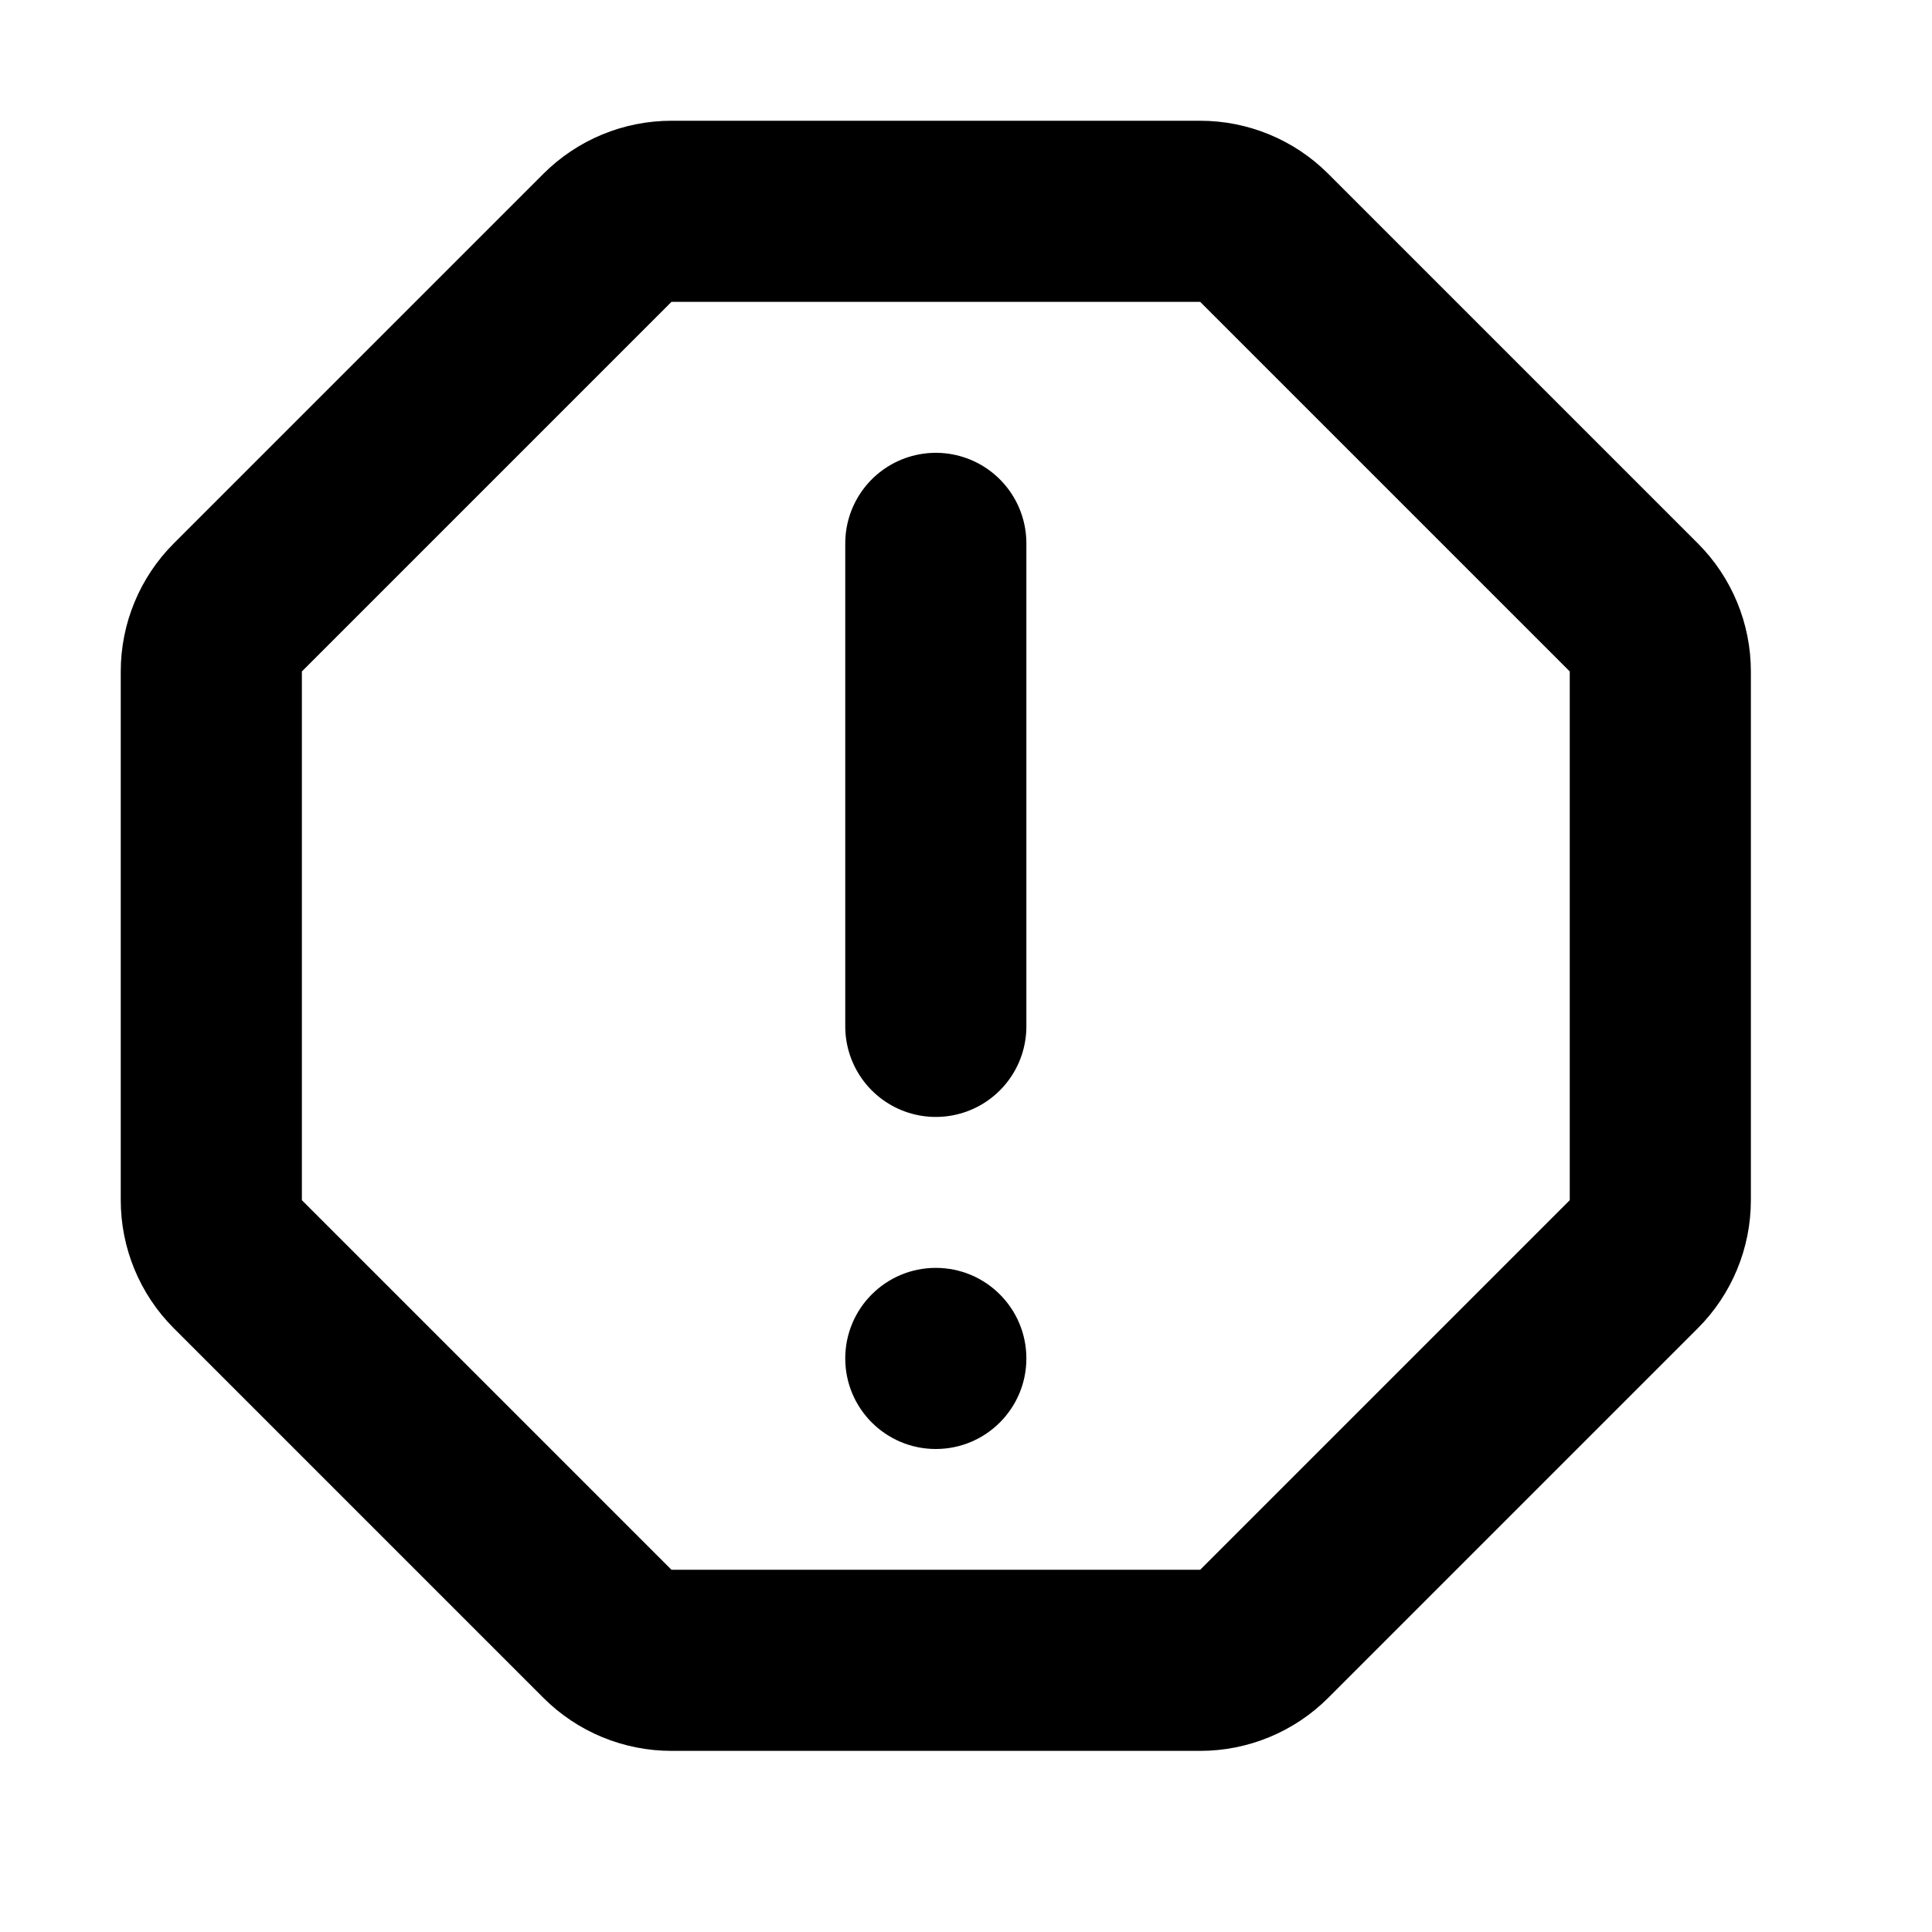
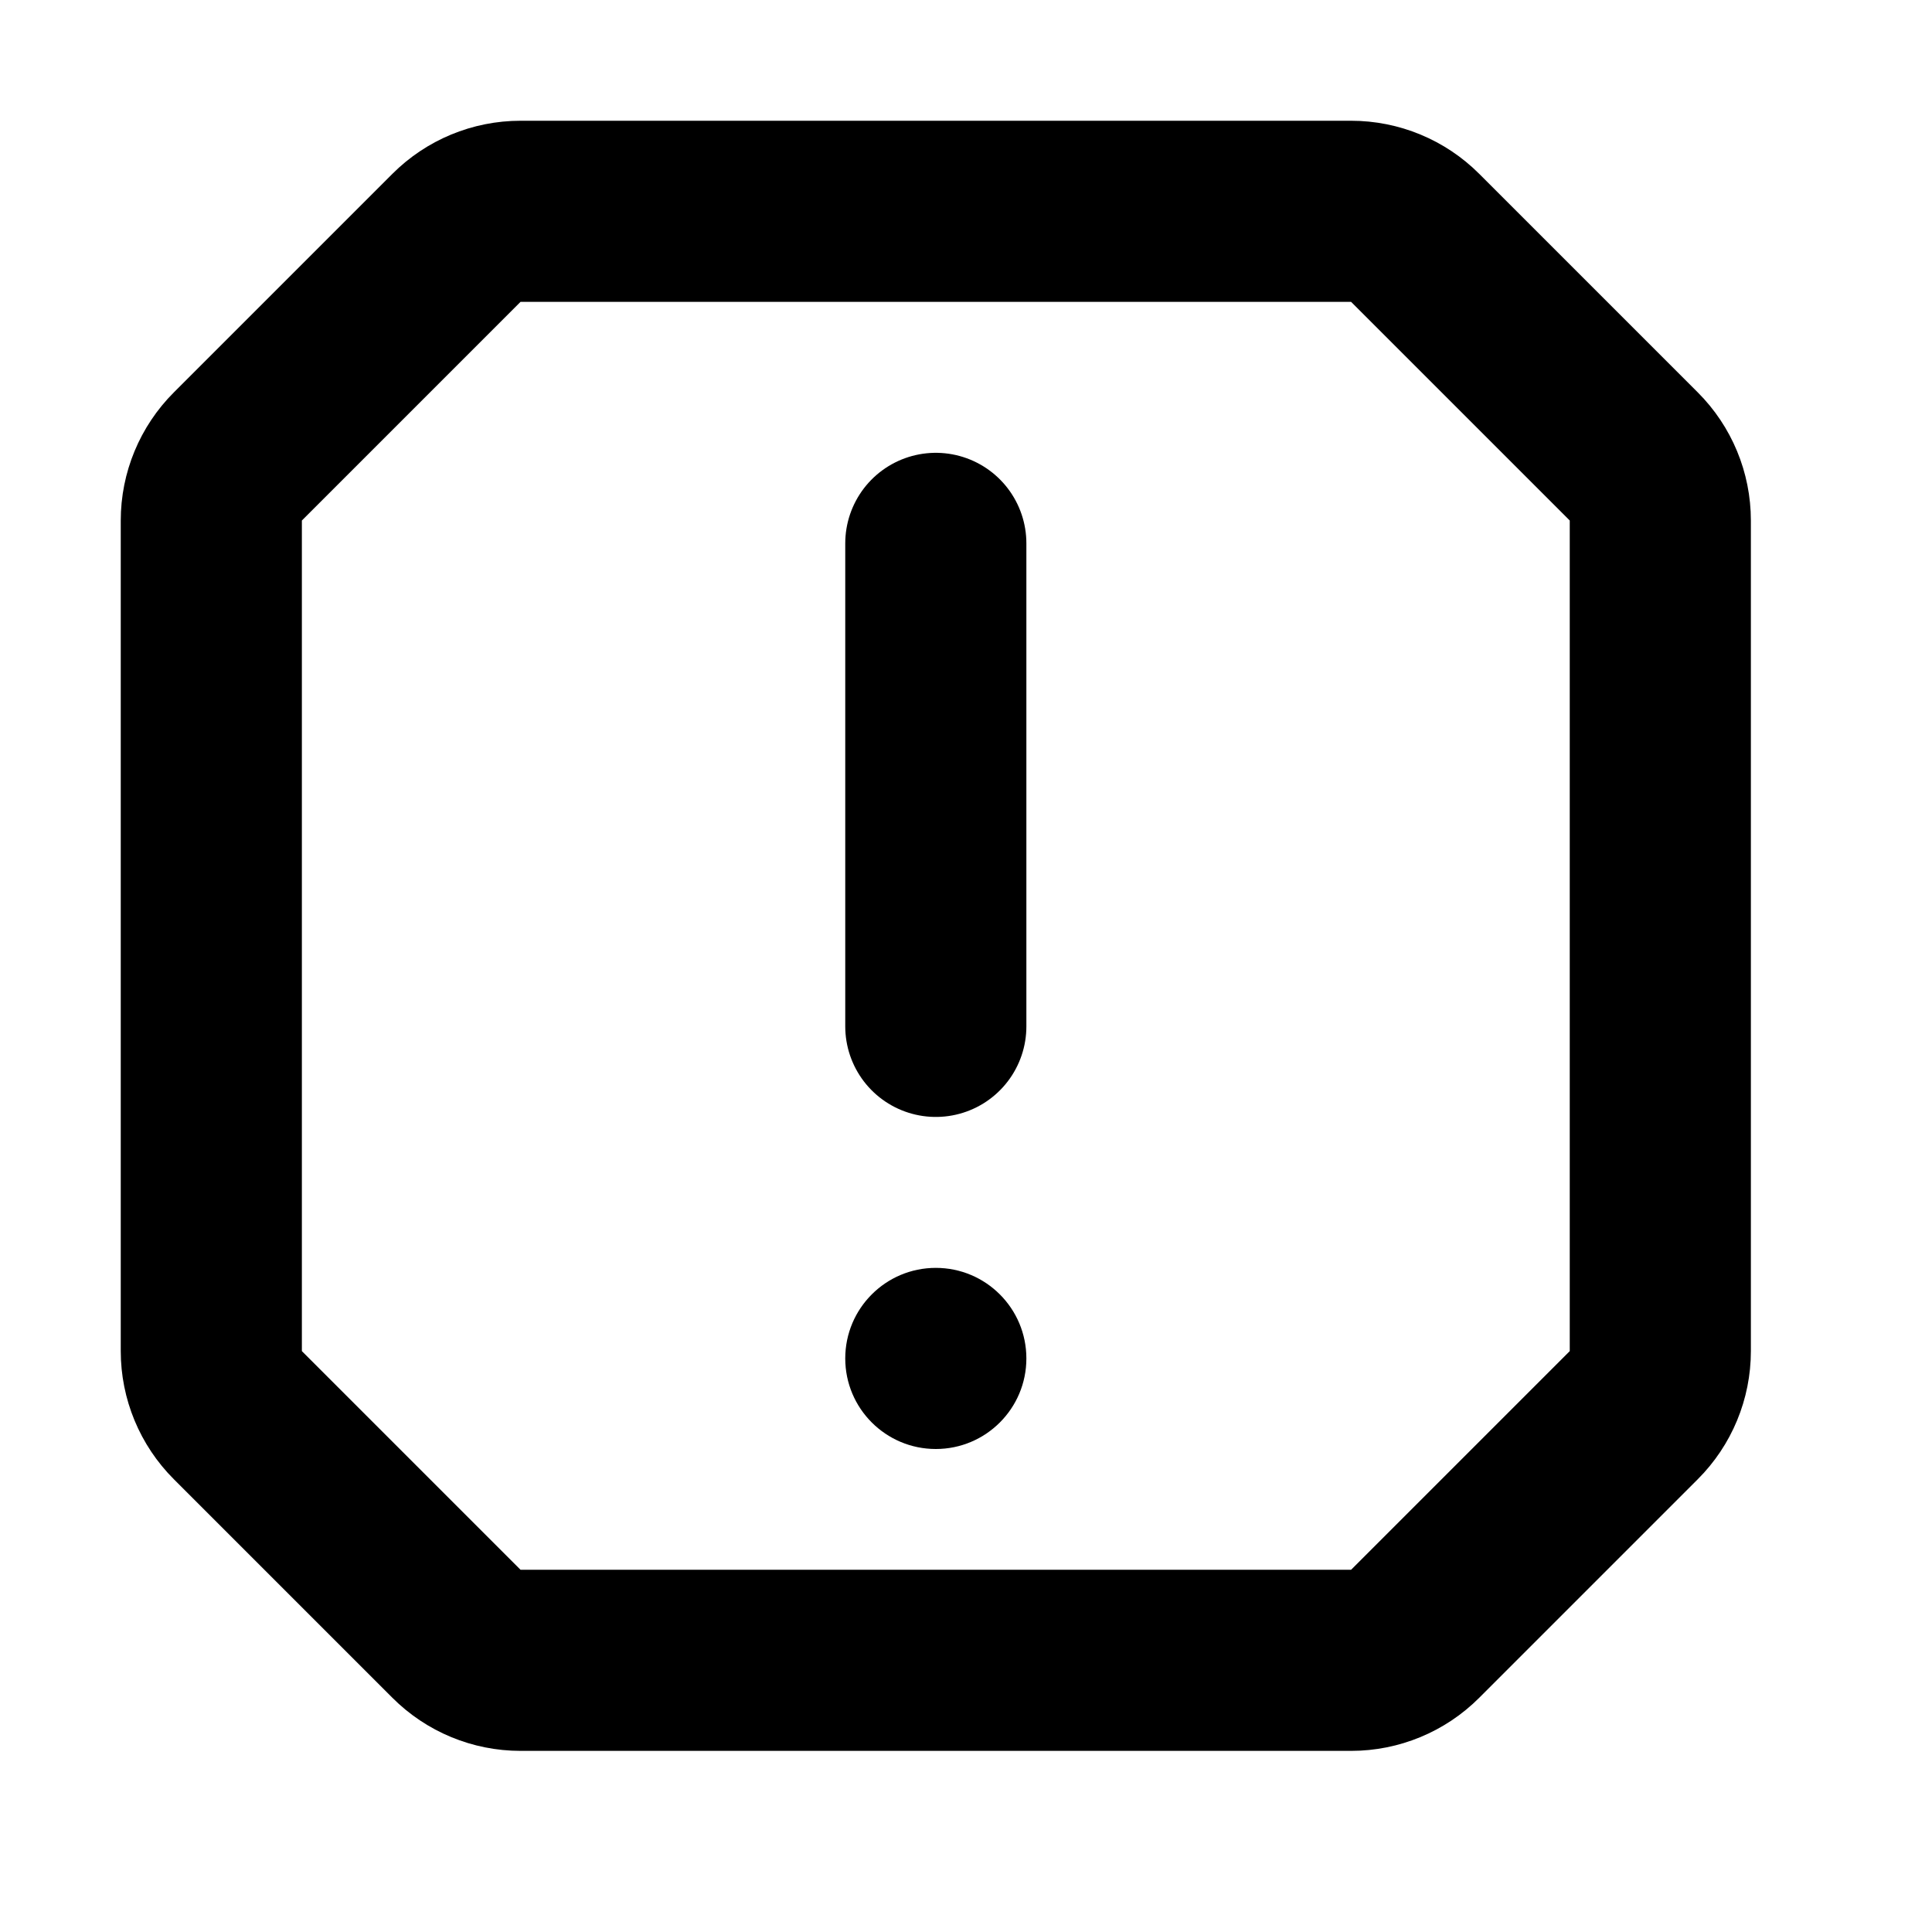
<svg xmlns="http://www.w3.org/2000/svg" width="16" height="16" viewBox="0 0 16 16" fill="none" stroke="currentColor" stroke-width="1.5" stroke-linecap="round" stroke-linejoin="round" aria-hidden="true" focusable="false" data-icon="U-error" data-icon-family="utility" data-option="B" data-size="16">
-   <path d="M5.561 1.75 L9.939 1.75 A0.75 0.75 0 0 1 10.47 1.97 L13.53 5.03 A0.75 0.75 0 0 1 13.75 5.561 L13.75 9.939 A0.75 0.75 0 0 1 13.53 10.47 L10.47 13.53 A0.75 0.75 0 0 1 9.939 13.75 L5.561 13.75 A0.75 0.75 0 0 1 5.03 13.53 L1.97 10.47 A0.75 0.75 0 0 1 1.75 9.939 L1.75 5.561 A0.75 0.75 0 0 1 1.97 5.03 L5.03 1.97 A0.75 0.75 0 0 1 5.561 1.75 Z" />
+   <path d="M4.311 1.75 L11.189 1.75 A0.75 0.75 0 0 1 11.72 1.97 L13.53 3.78 A0.75 0.75 0 0 1 13.75 4.311 L13.75 11.189 A0.75 0.75 0 0 1 13.53 11.72 L11.72 13.53 A0.75 0.75 0 0 1 11.189 13.75 L4.311 13.75 A0.75 0.75 0 0 1 3.78 13.53 L1.97 11.72 A0.75 0.75 0 0 1 1.75 11.189 L1.75 4.311 A0.75 0.75 0 0 1 1.97 3.78 L3.78 1.97 A0.75 0.75 0 0 1 4.311 1.75 Z" />
  <path d="M7.75 4.5V8.5" />
  <circle cx="7.75" cy="11.25" r="0.75" fill="currentColor" stroke="none" />
</svg>
